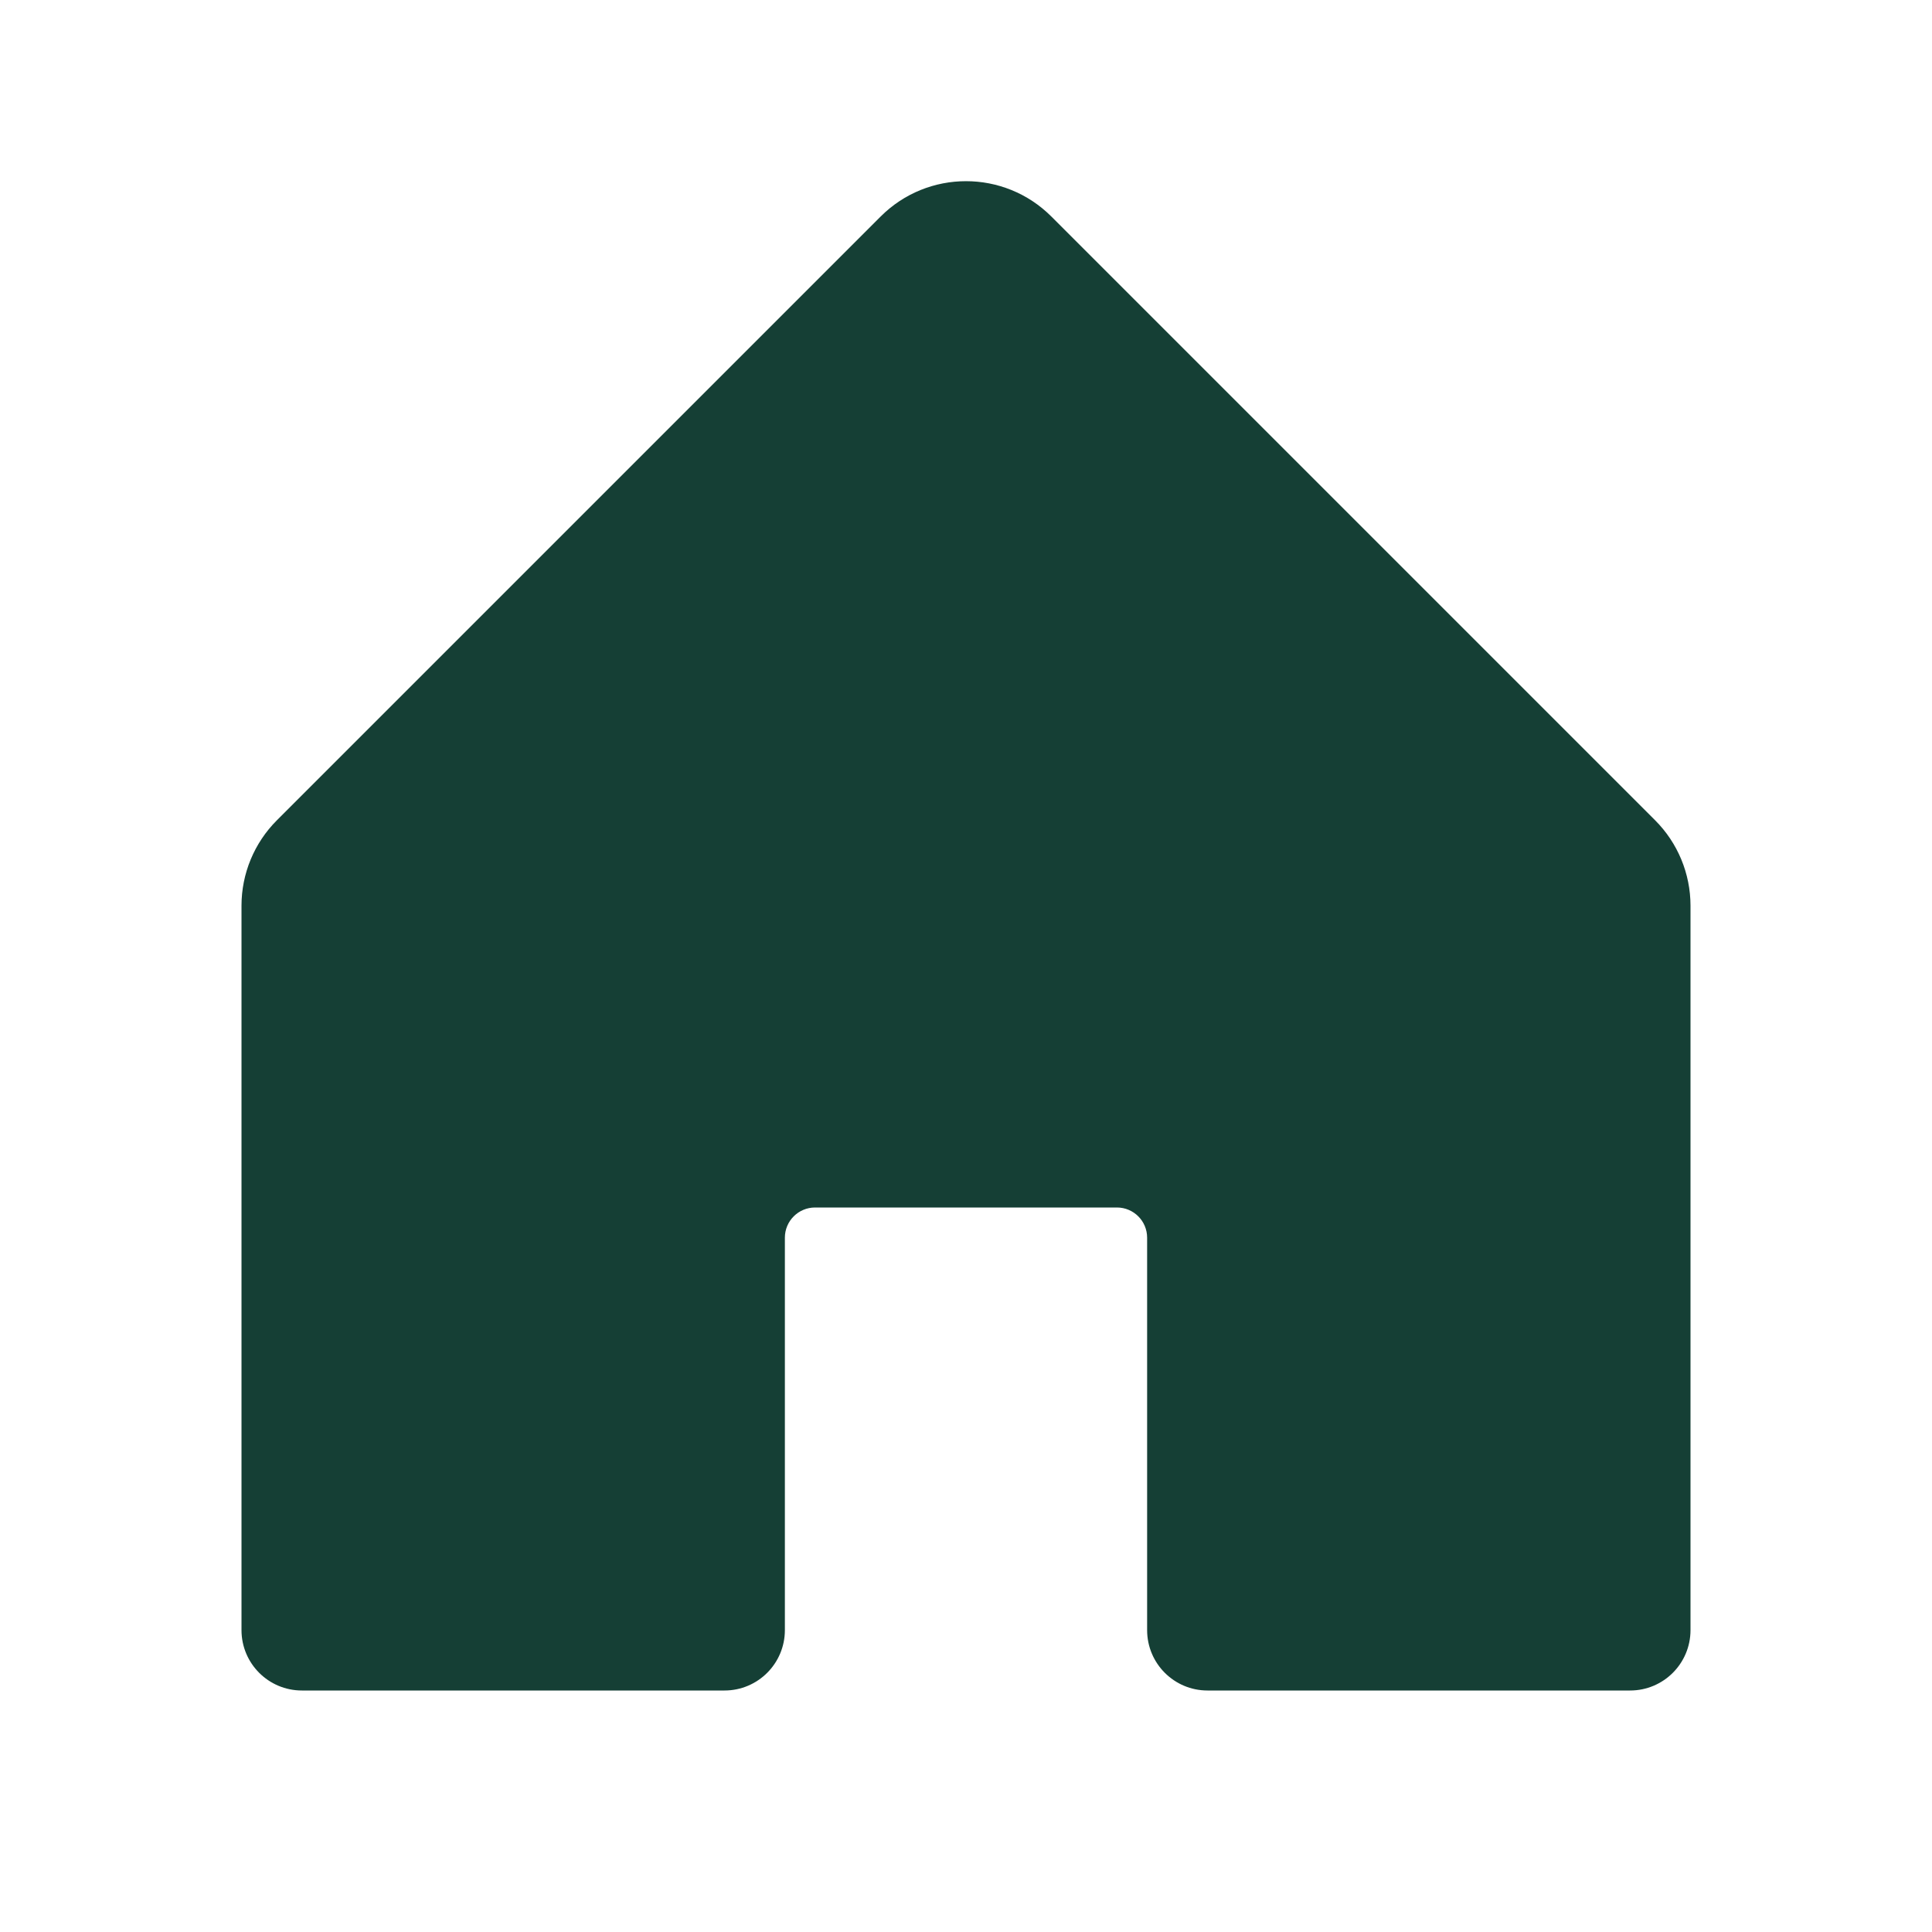
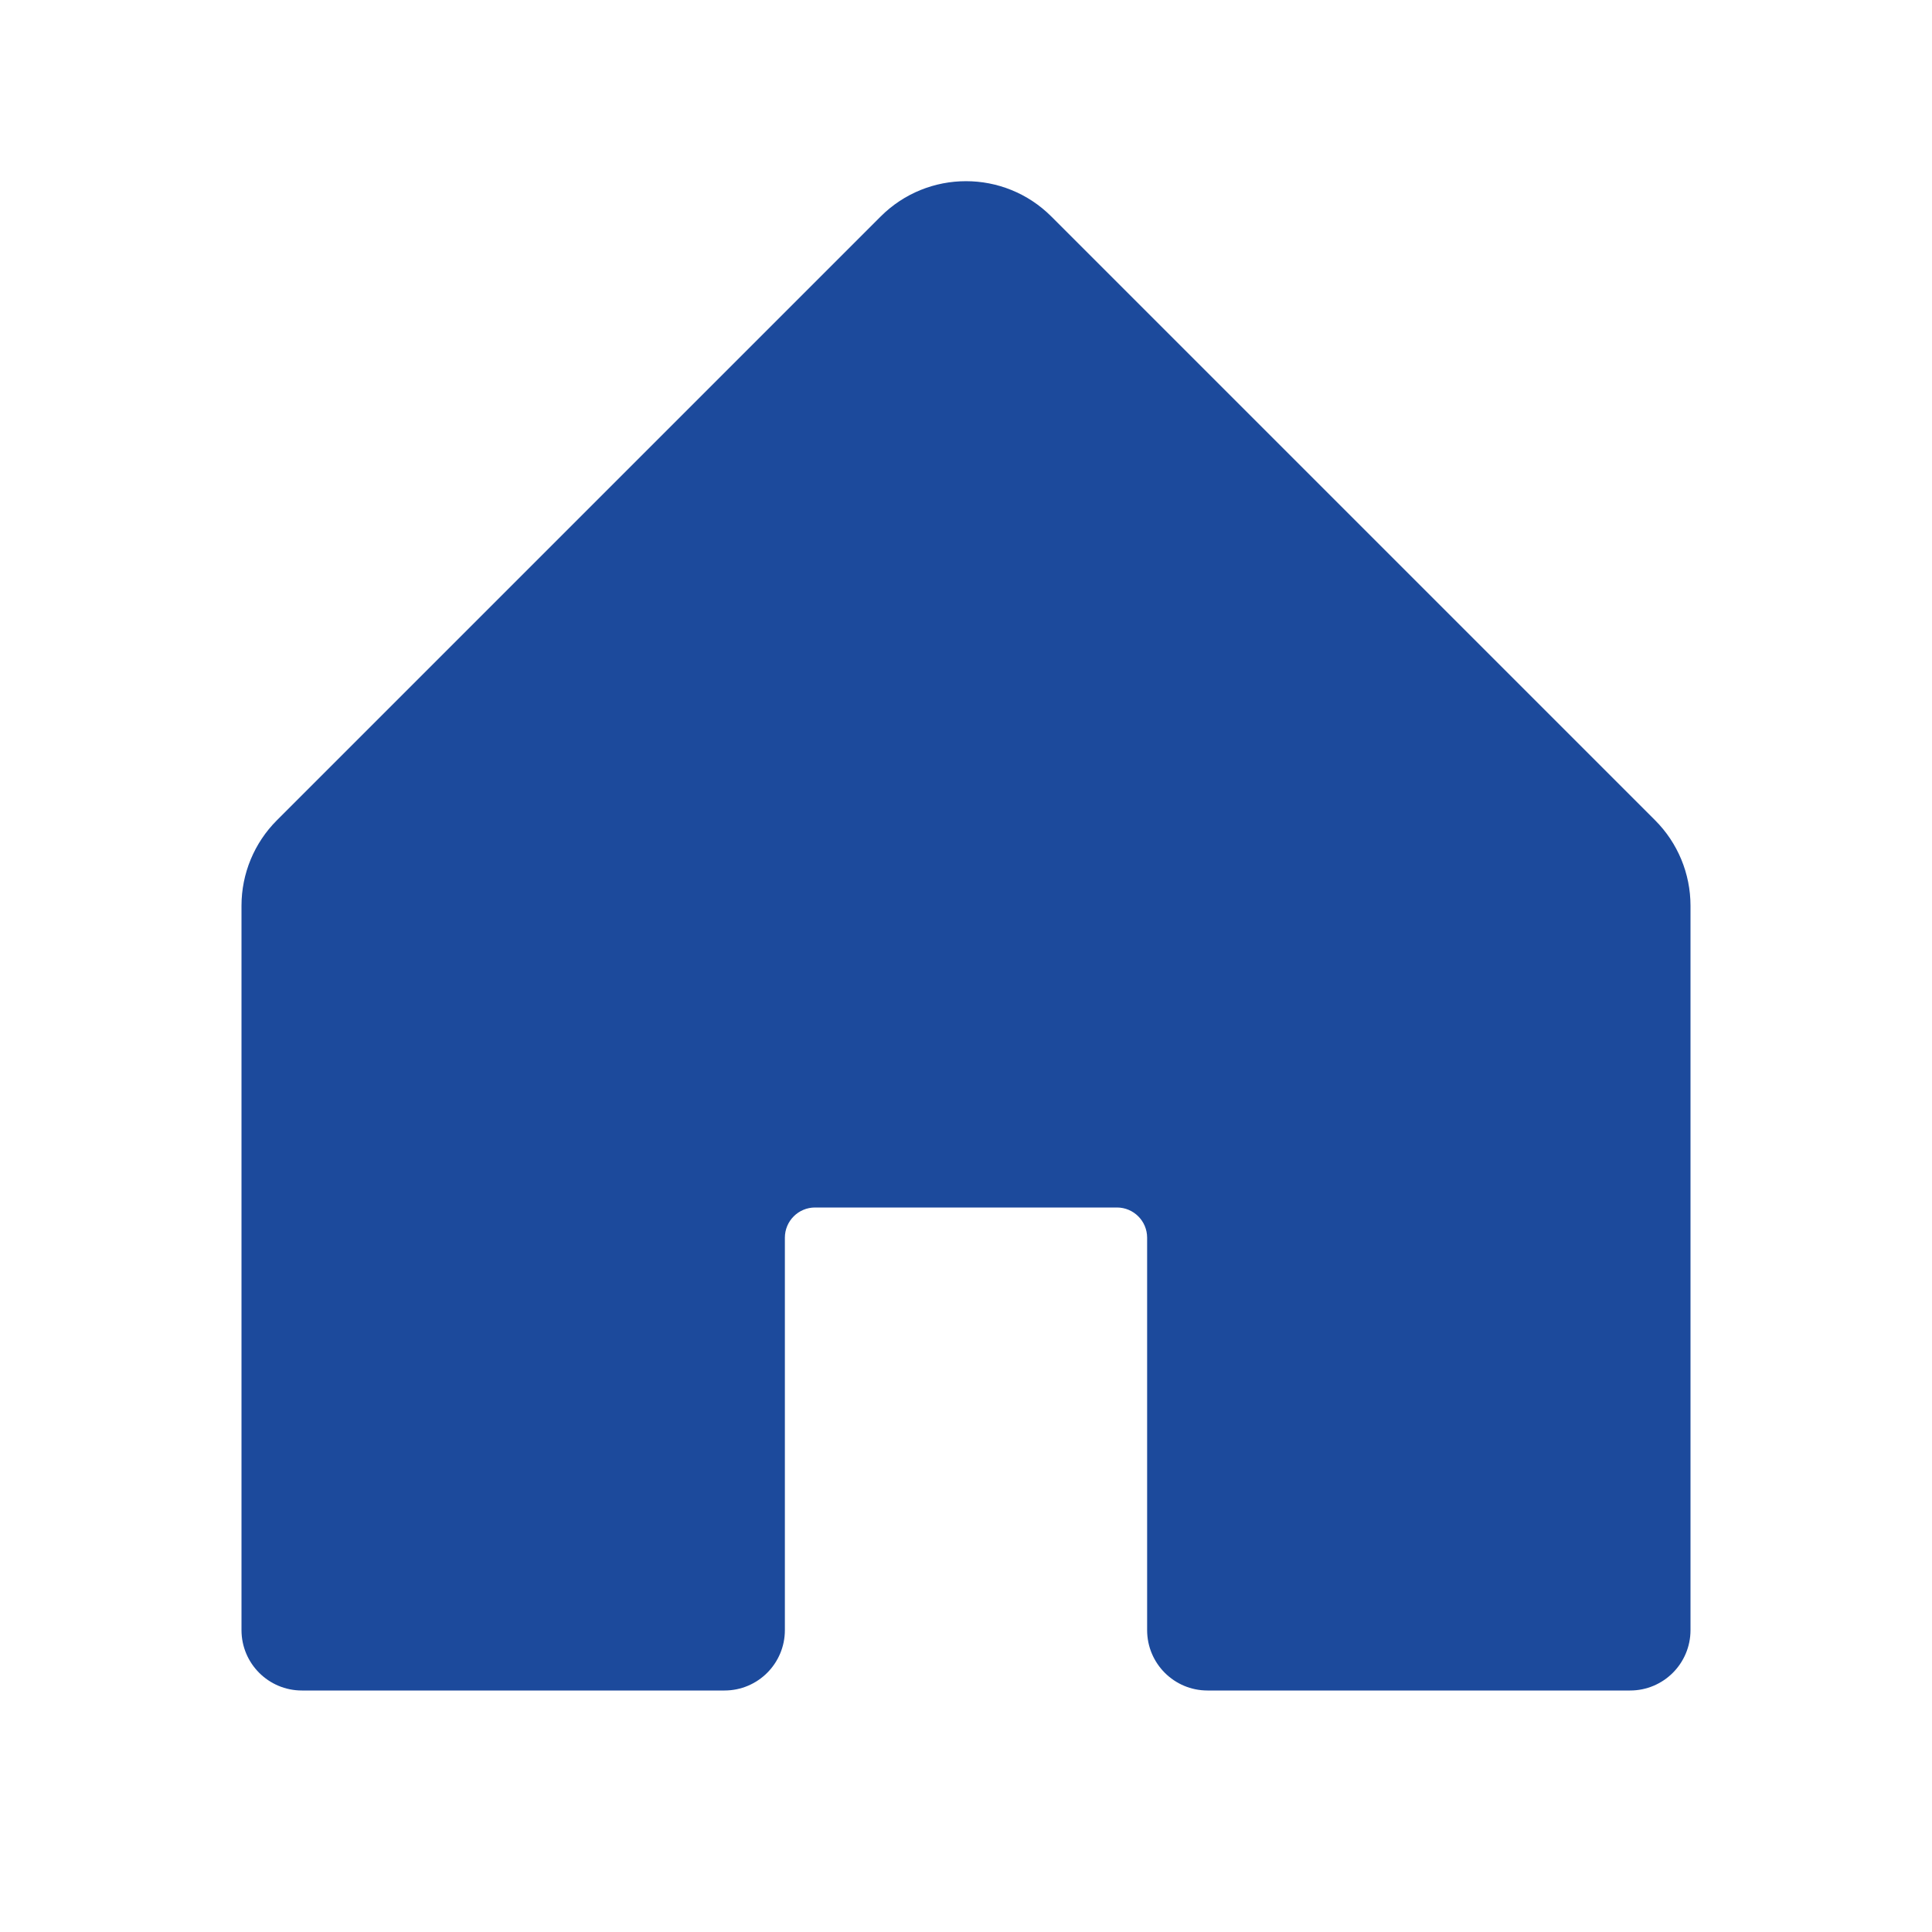
- <svg xmlns="http://www.w3.org/2000/svg" viewBox="0 0 256 256" fill="#153f35">
-   <path fill="#153f35" d="M224 120v96a8 8 0 0 1-8 8h-56a8 8 0 0 1-8-8v-52a4 4 0 0 0-4-4h-40a4 4 0 0 0-4 4v52a8 8 0 0 1-8 8H40a8 8 0 0 1-8-8v-96a16 16 0 0 1 4.69-11.31l80-80a16 16 0 0 1 22.62 0l80 80A16 16 0 0 1 224 120" />
+ <svg xmlns="http://www.w3.org/2000/svg" viewBox="0 0 256 256" fill="#1C4A9C">
+   <path fill="#1C4A9C" d="M224 120v96a8 8 0 0 1-8 8h-56a8 8 0 0 1-8-8v-52a4 4 0 0 0-4-4h-40a4 4 0 0 0-4 4v52a8 8 0 0 1-8 8H40a8 8 0 0 1-8-8v-96a16 16 0 0 1 4.69-11.31l80-80a16 16 0 0 1 22.62 0l80 80A16 16 0 0 1 224 120" />
</svg>
